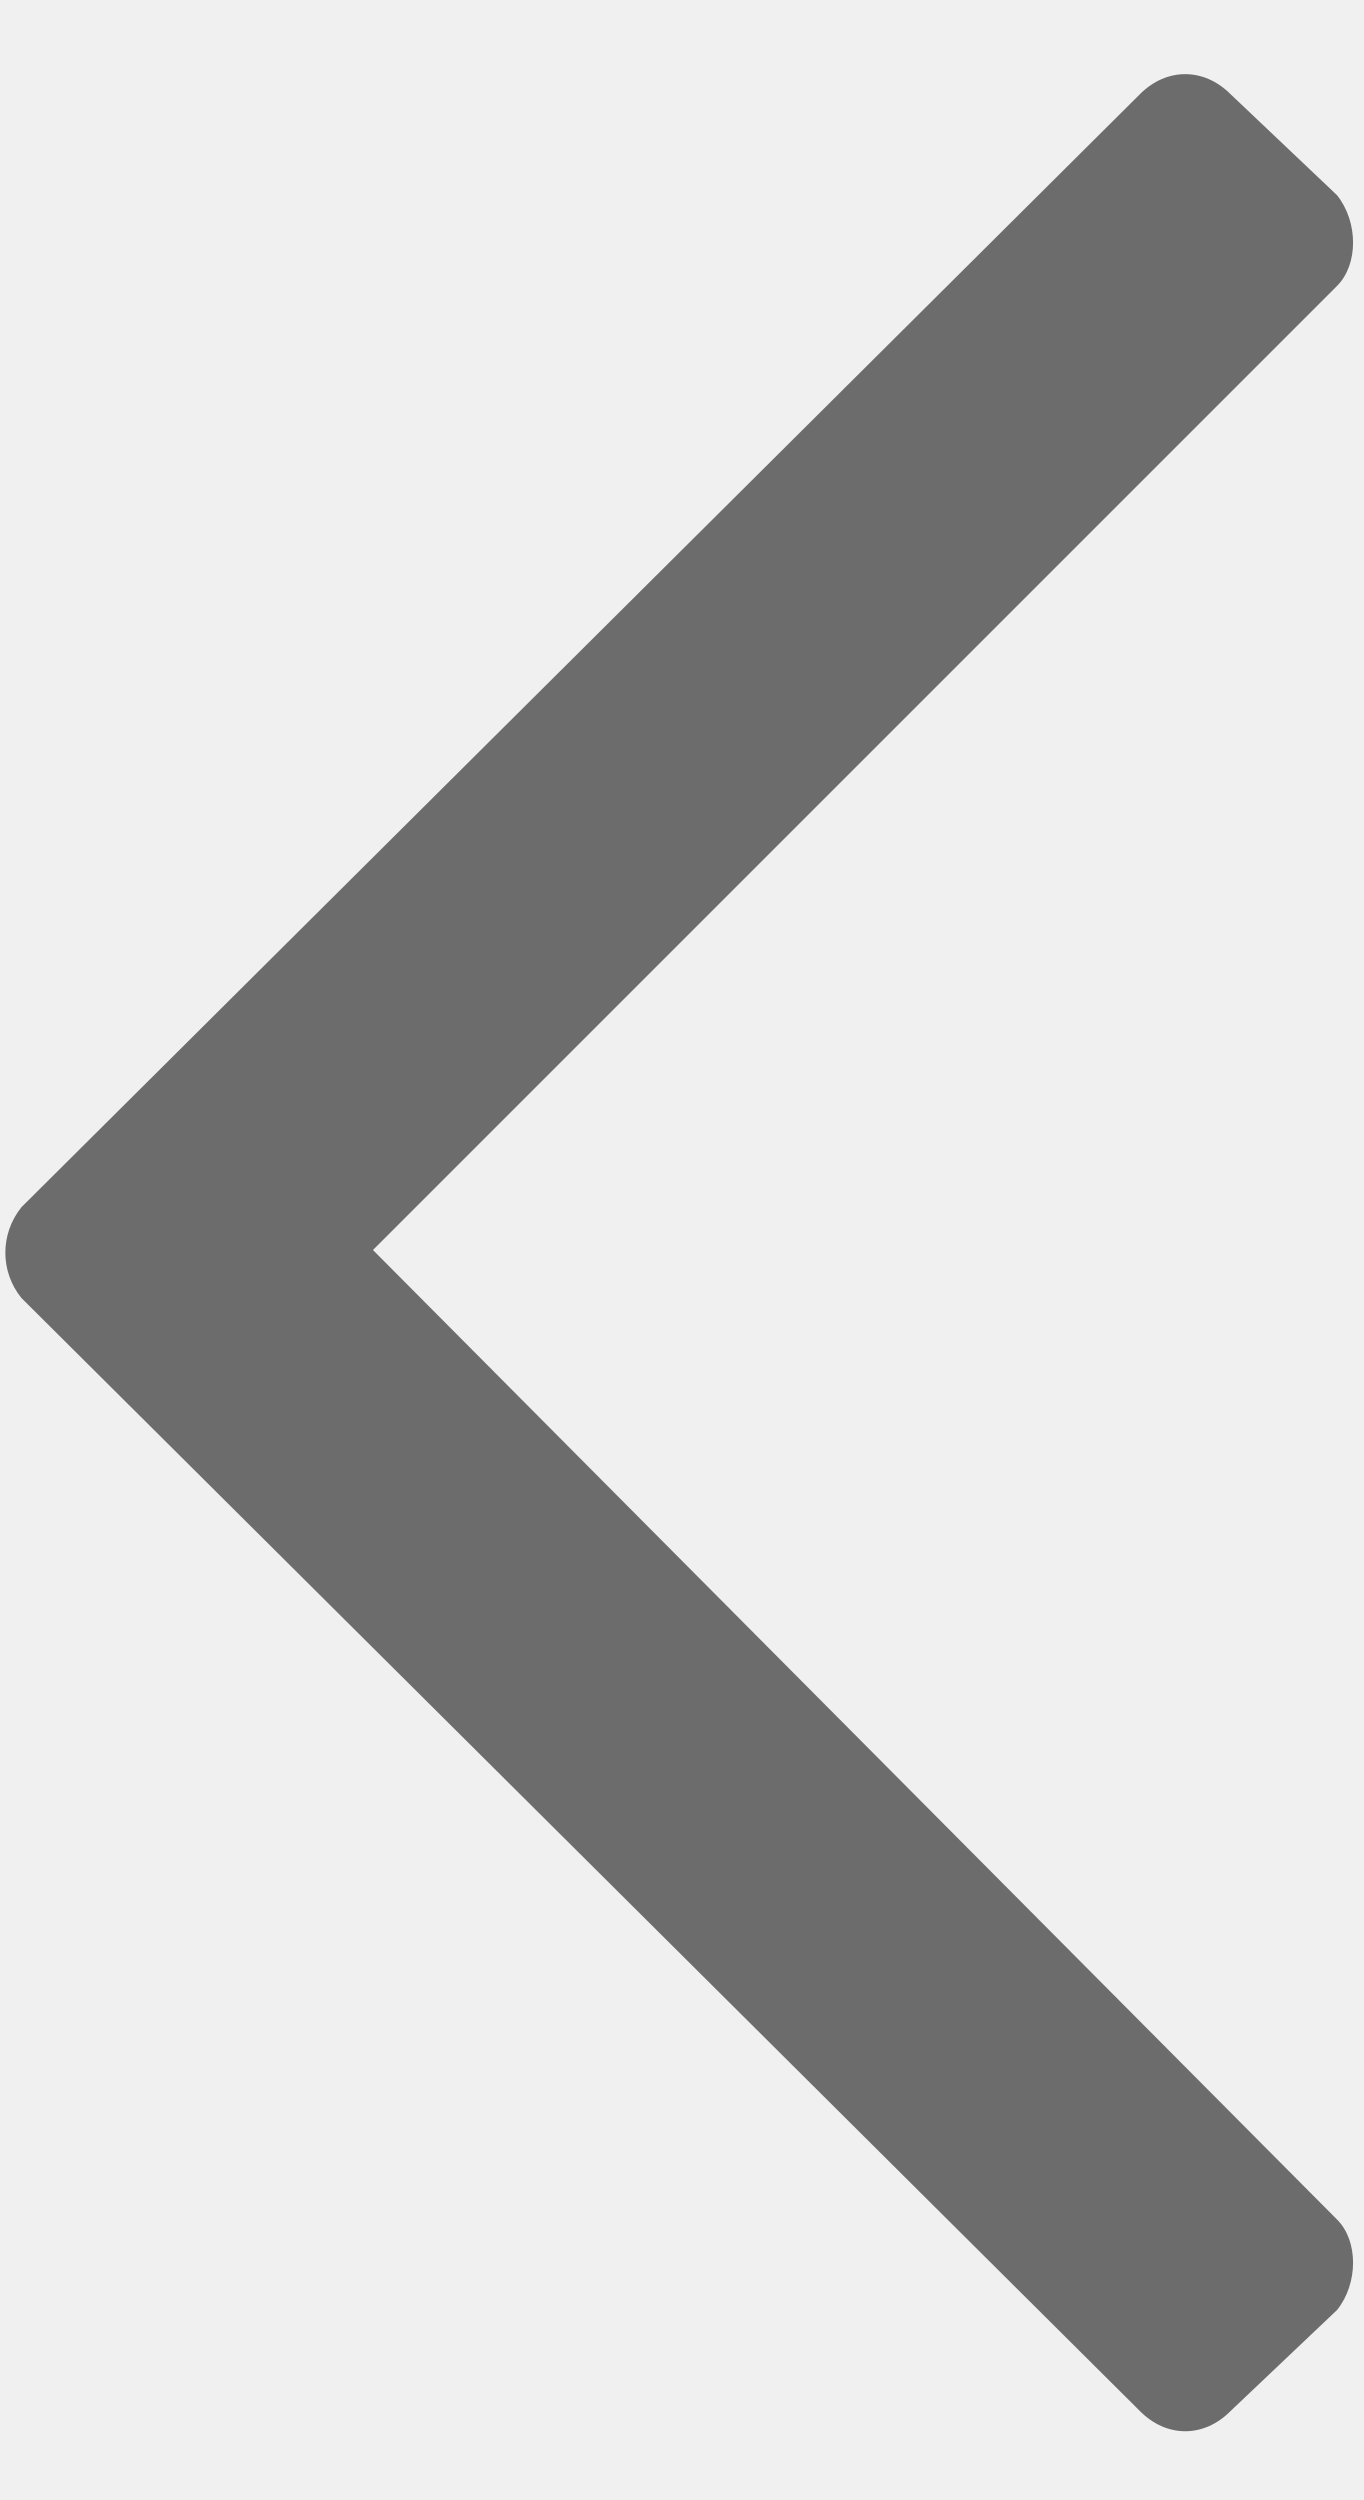
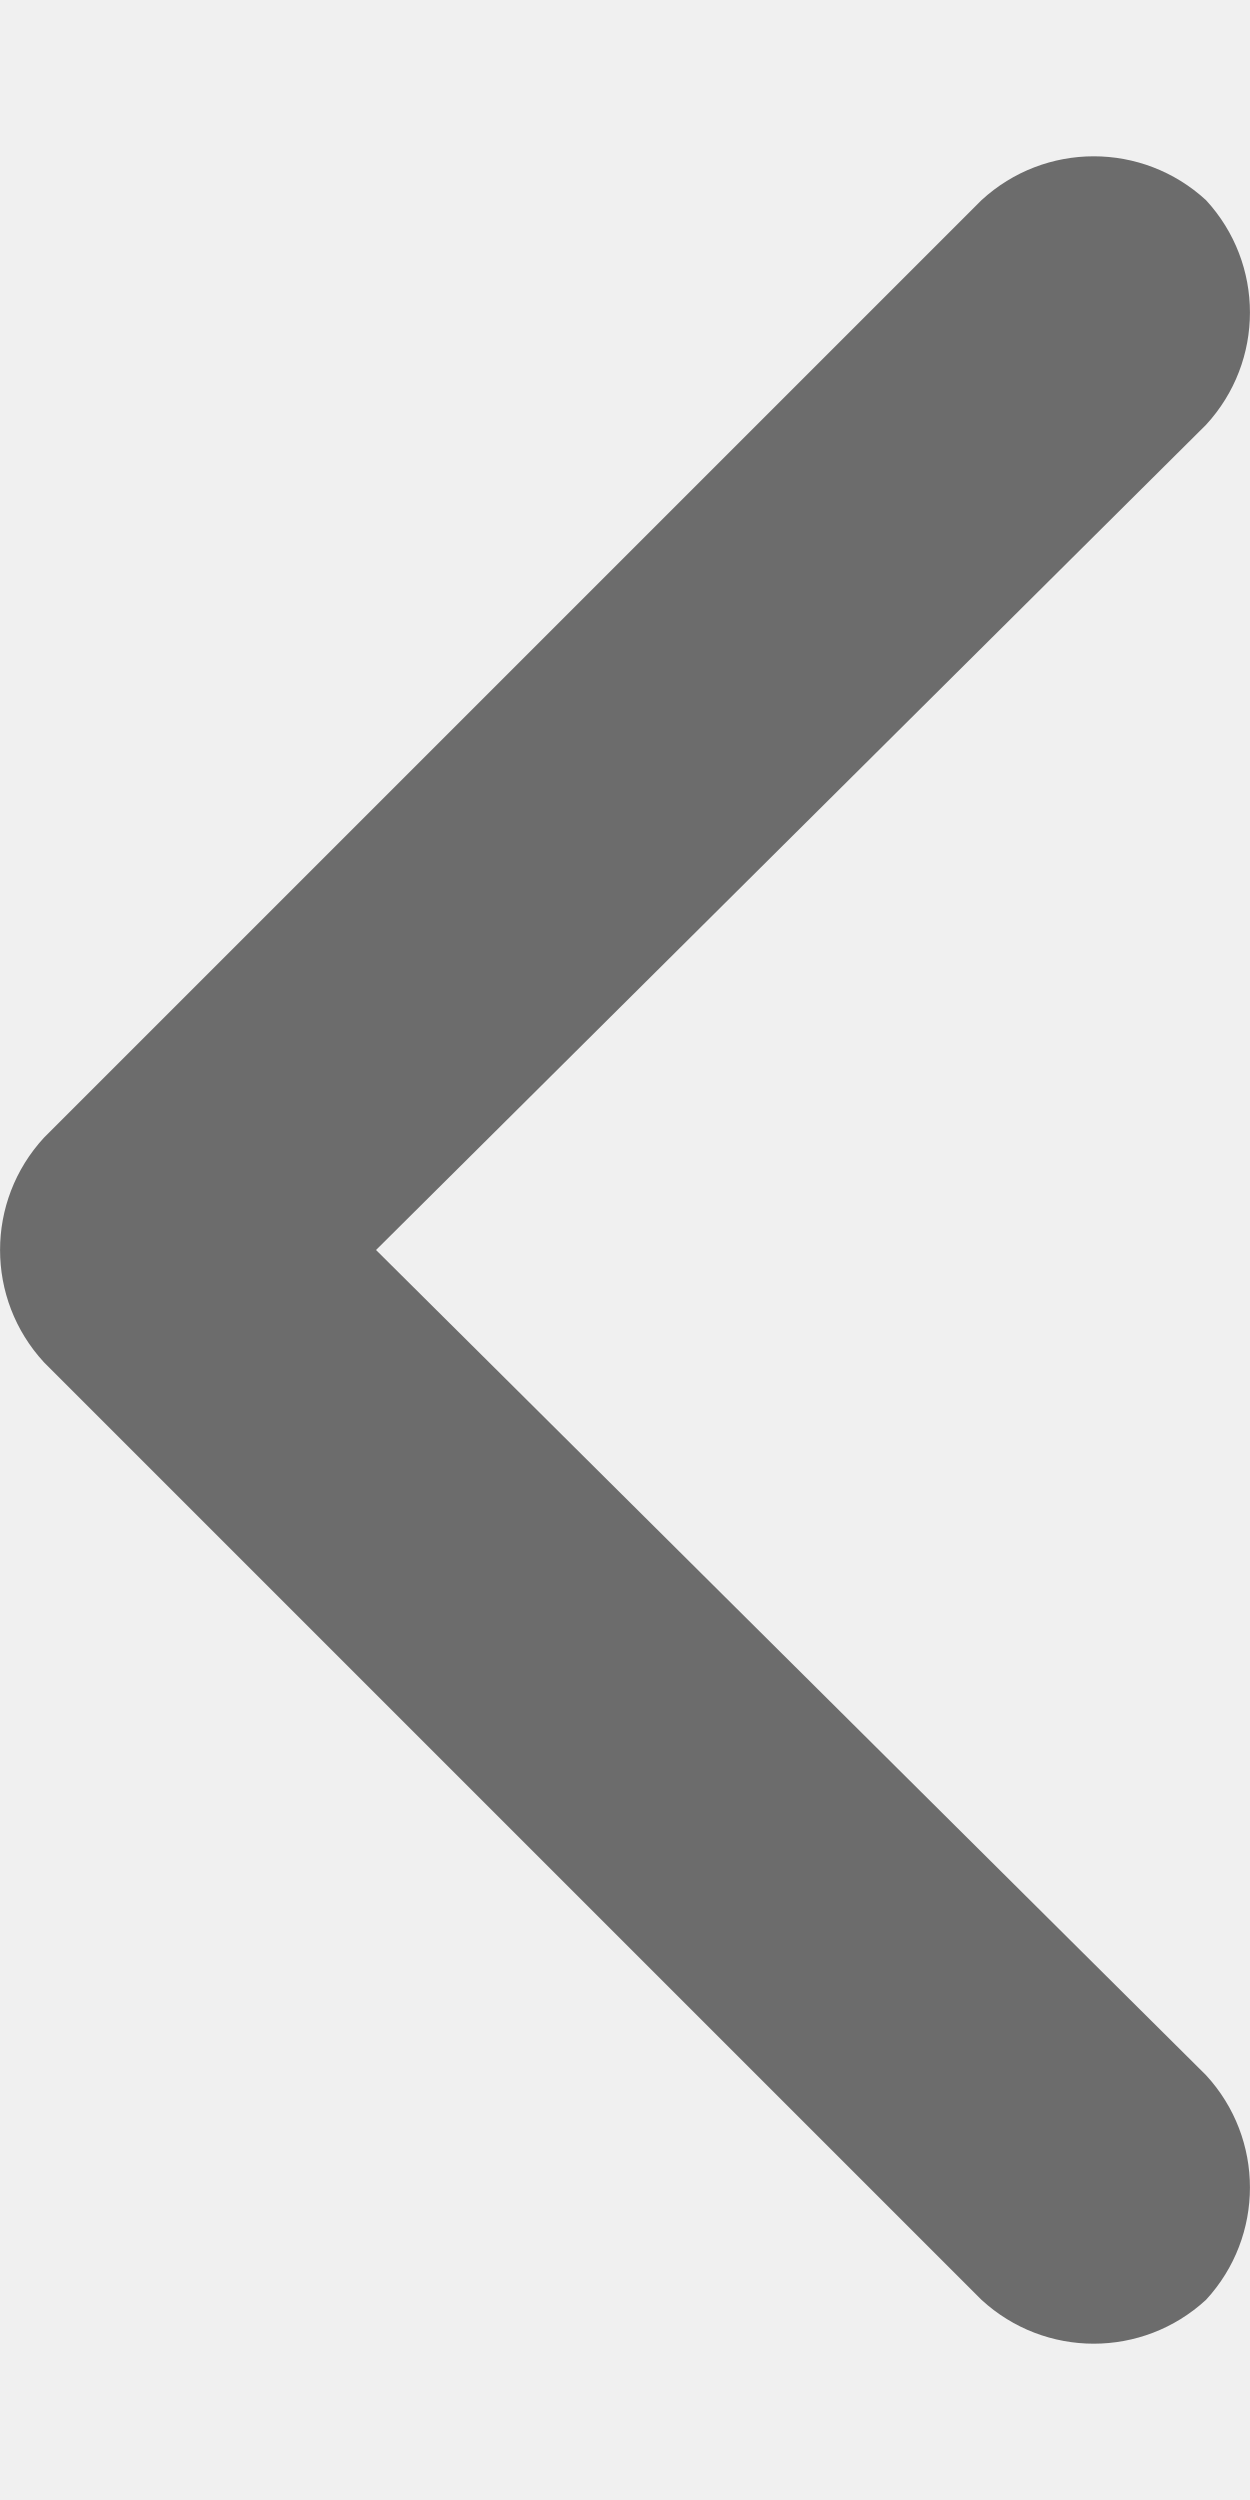
- <svg xmlns="http://www.w3.org/2000/svg" width="6" height="11" viewBox="0 0 6 11" fill="none">
-   <path d="M5.414 10.609C5.297 10.727 5.133 10.727 5.016 10.609L0.094 5.711C0 5.594 0 5.43 0.094 5.312L5.016 0.414C5.133 0.297 5.297 0.297 5.414 0.414L5.883 0.859C5.977 0.977 5.977 1.164 5.883 1.258L1.641 5.5L5.883 9.766C5.977 9.859 5.977 10.047 5.883 10.164L5.414 10.609Z" fill="black" fill-opacity="0.55" />
+ <svg xmlns="http://www.w3.org/2000/svg" width="6" height="12" viewBox="0 0 6 12" fill="none">
+   <g clip-path="url(#clip0_9572_29032)">
+     <mask id="mask0_9572_29032" style="mask-type:luminance" maskUnits="userSpaceOnUse" x="0" y="0" width="6" height="12">
+       <path d="M6 0.5H0V11.5H6V0.5Z" fill="white" />
+     </mask>
+     <g mask="url(#mask0_9572_29032)">
+       <path d="M0.211 5.461L4.711 0.961C5.016 0.68 5.484 0.68 5.789 0.961C6.07 1.266 6.07 1.734 5.789 2.039L1.805 6L5.789 9.961C6.07 10.266 6.07 10.734 5.789 11.039C5.484 11.32 5.016 11.32 4.711 11.039L0.211 6.539C-0.07 6.234 -0.07 5.766 0.211 5.461Z" fill="black" fill-opacity="0.55" />
+     </g>
+   </g>
+   <defs>
+     <clipPath id="clip0_9572_29032">
+       <rect width="6" height="12" fill="white" />
+     </clipPath>
+   </defs>
</svg>
